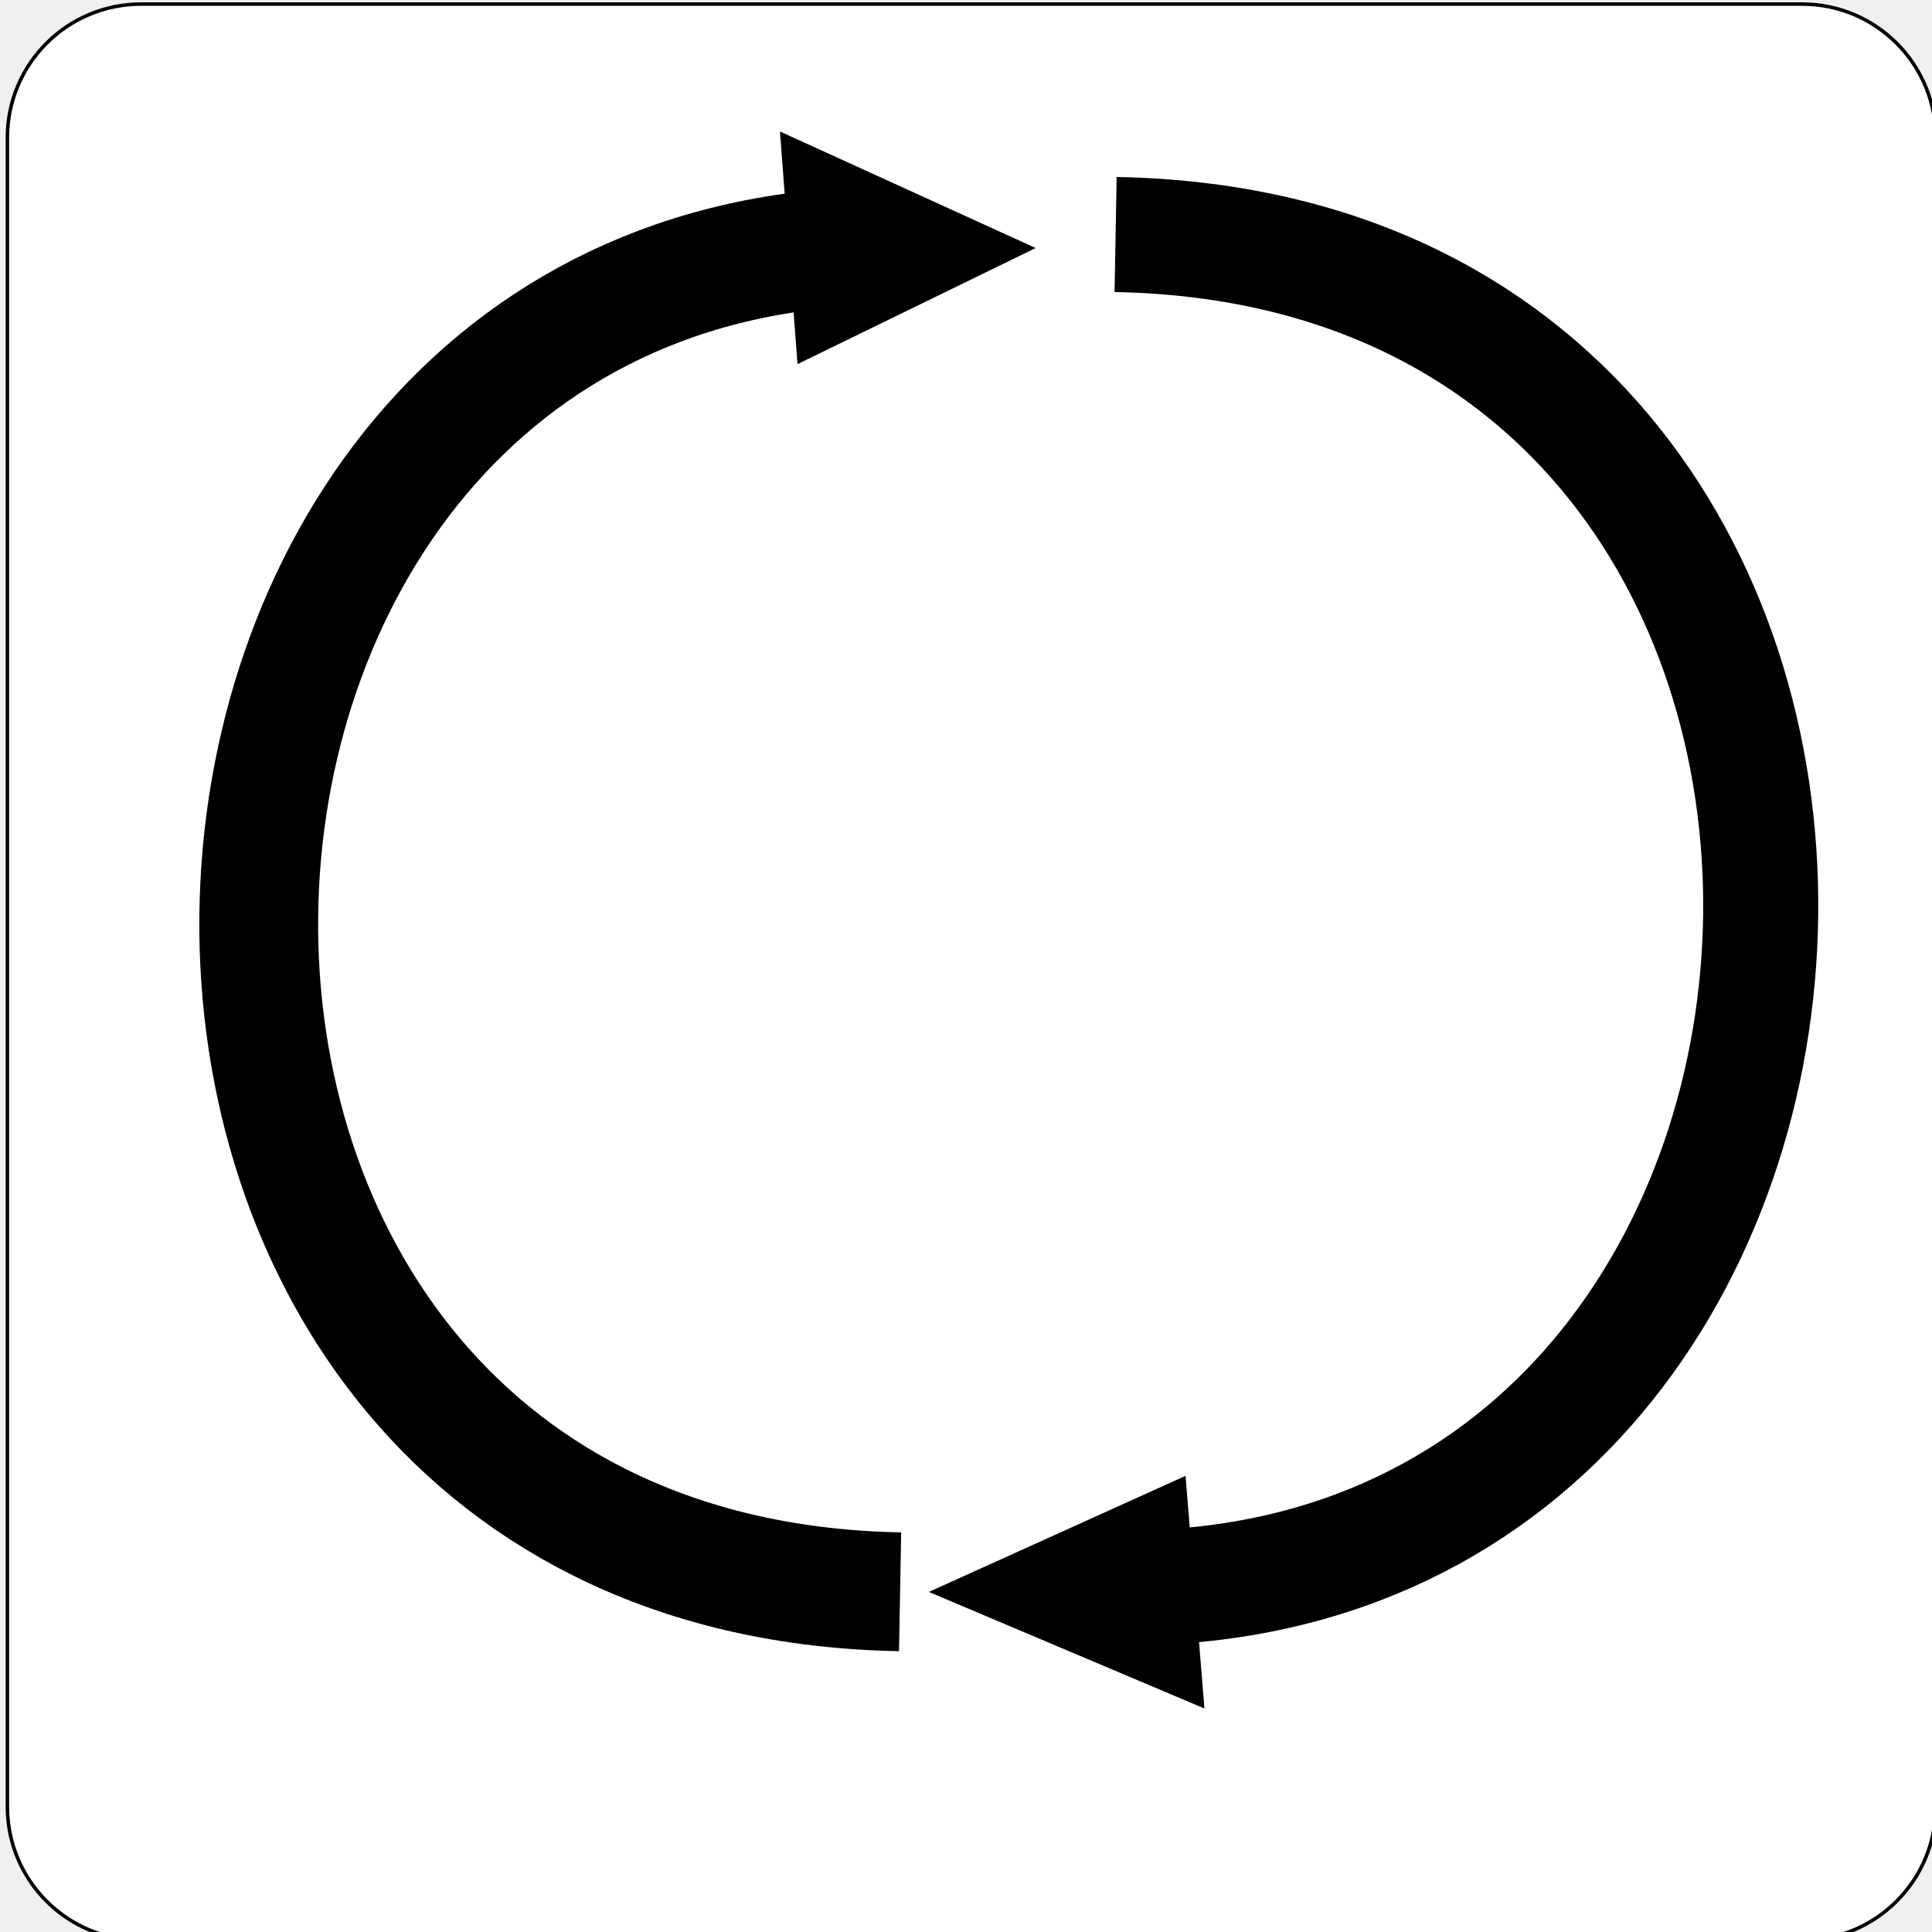
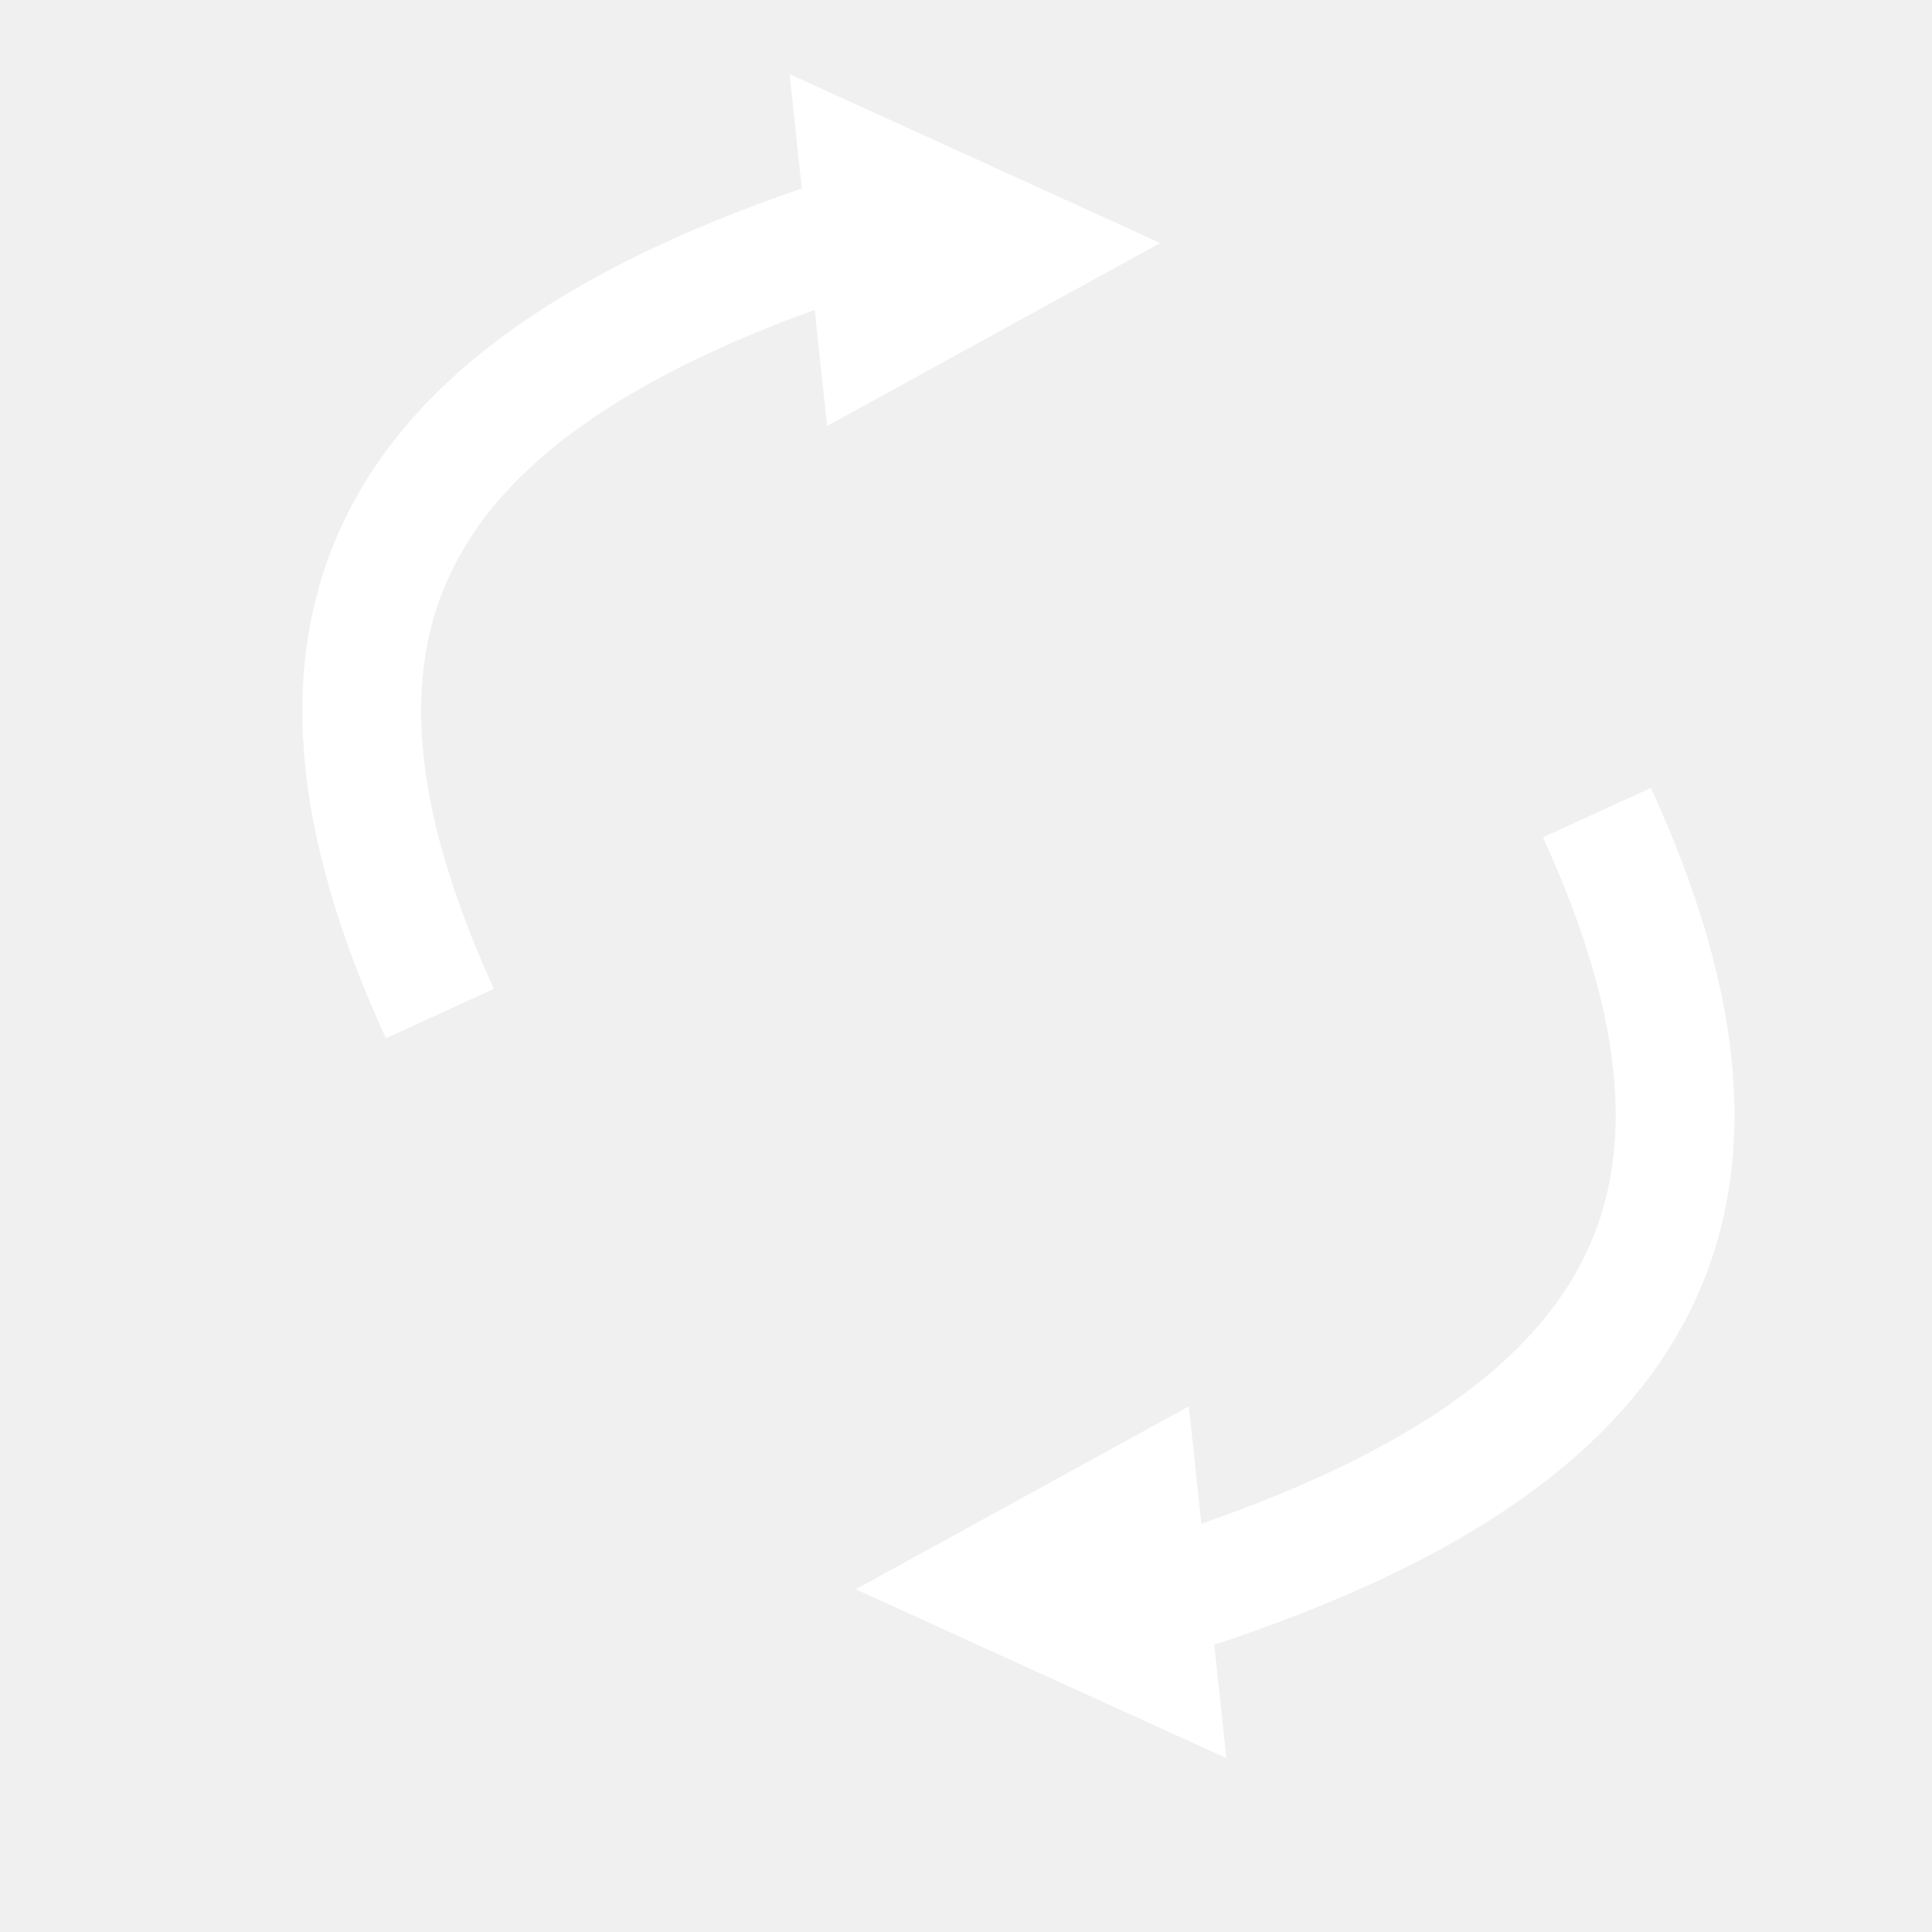
<svg xmlns="http://www.w3.org/2000/svg" version="1.0" width="55" height="55" viewBox="0 0 55 55" id="svg120" xml:space="preserve">
  <defs id="defs133">
    <marker orient="auto" refY="0.0" refX="0.0" id="Arrow1Lstart" style="overflow:visible">
      <path id="path2323" d="M 0.0,0.0 L 5.0,-5.0 L -12.5,0.0 L 5.0,5.0 L 0.0,0.0 z " style="fill-rule:evenodd;stroke:#000000;stroke-width:1.0pt;marker-start:none" transform="scale(0.8) translate(12.5,0)" />
    </marker>
  </defs>
-   <rect style="fill:#ffffff;fill-opacity:1;stroke:#000000;stroke-width:0.1;stroke-linecap:round;stroke-miterlimit:4;stroke-opacity:1;stroke-dasharray:none;stroke-dashoffset:0" id="rect1644" width="54.898" height="55.122" x="0.21" y="0.116" ry="3.806" />
-   <g id="g3547">
-     <path id="path2296" d="M 31.759,6.676 C 56.831,7.133 55.501,45.011 32.228,45.206" style="fill:none;stroke:#000000;stroke-width:3.276;stroke-miterlimit:3;stroke-opacity:1;stroke-dasharray:none;marker-end:none" />
-     <path id="path2318" d="m 33.75,42.014 -7.308,3.305 7.846,3.318" style="stroke-width:3;stroke-miterlimit:3;stroke-dasharray:none" />
-     <path id="path2296-7" d="M 25.624,45.315 C 0.697,44.86 2.02,7.197 25.158,7.002" style="fill:none;stroke:#000000;stroke-width:3.382;stroke-miterlimit:3;stroke-opacity:1;stroke-dasharray:none;marker-end:none" />
-     <path id="path2318-1" d="M 22.703,10.366 29.483,7.061 22.204,3.743" style="stroke-width:3;stroke-miterlimit:3;stroke-dasharray:none" />
+   <g id="g3899">
+     <path id="path2296-7" d="M 12.523,28.854 C 7.425,17.719 11.032,11.042 23.927,6.778" style="fill:none;stroke:#ffffff;stroke-width:3.382;stroke-miterlimit:3;stroke-opacity:1;stroke-dasharray:none;marker-end:none" />
+     <path id="path3853" d="m 23.068,2.929 8.846,4.031 -7.951,4.367 z" style="fill:#ffffff;fill-opacity:1;stroke:#ffffff;stroke-width:1px;stroke-linecap:butt;stroke-linejoin:miter;stroke-opacity:1" />
+   </g>
+   <g id="g3903">
+     <path id="path3853-2" d="m 34.322,49.233 -8.846,-4.031 7.951,-4.367 z" style="fill:#ffffff;fill-opacity:1;stroke:#ffffff;stroke-width:1px;stroke-linecap:butt;stroke-linejoin:miter;stroke-opacity:1" />
+     <path id="path2296-7-6" d="m 45.462,23.134 c 5.097,11.135 1.49,17.812 -11.404,22.076" style="fill:none;stroke:#ffffff;stroke-width:3.382;stroke-miterlimit:3;stroke-opacity:1;stroke-dasharray:none;marker-end:none" />
  </g>
</svg>
